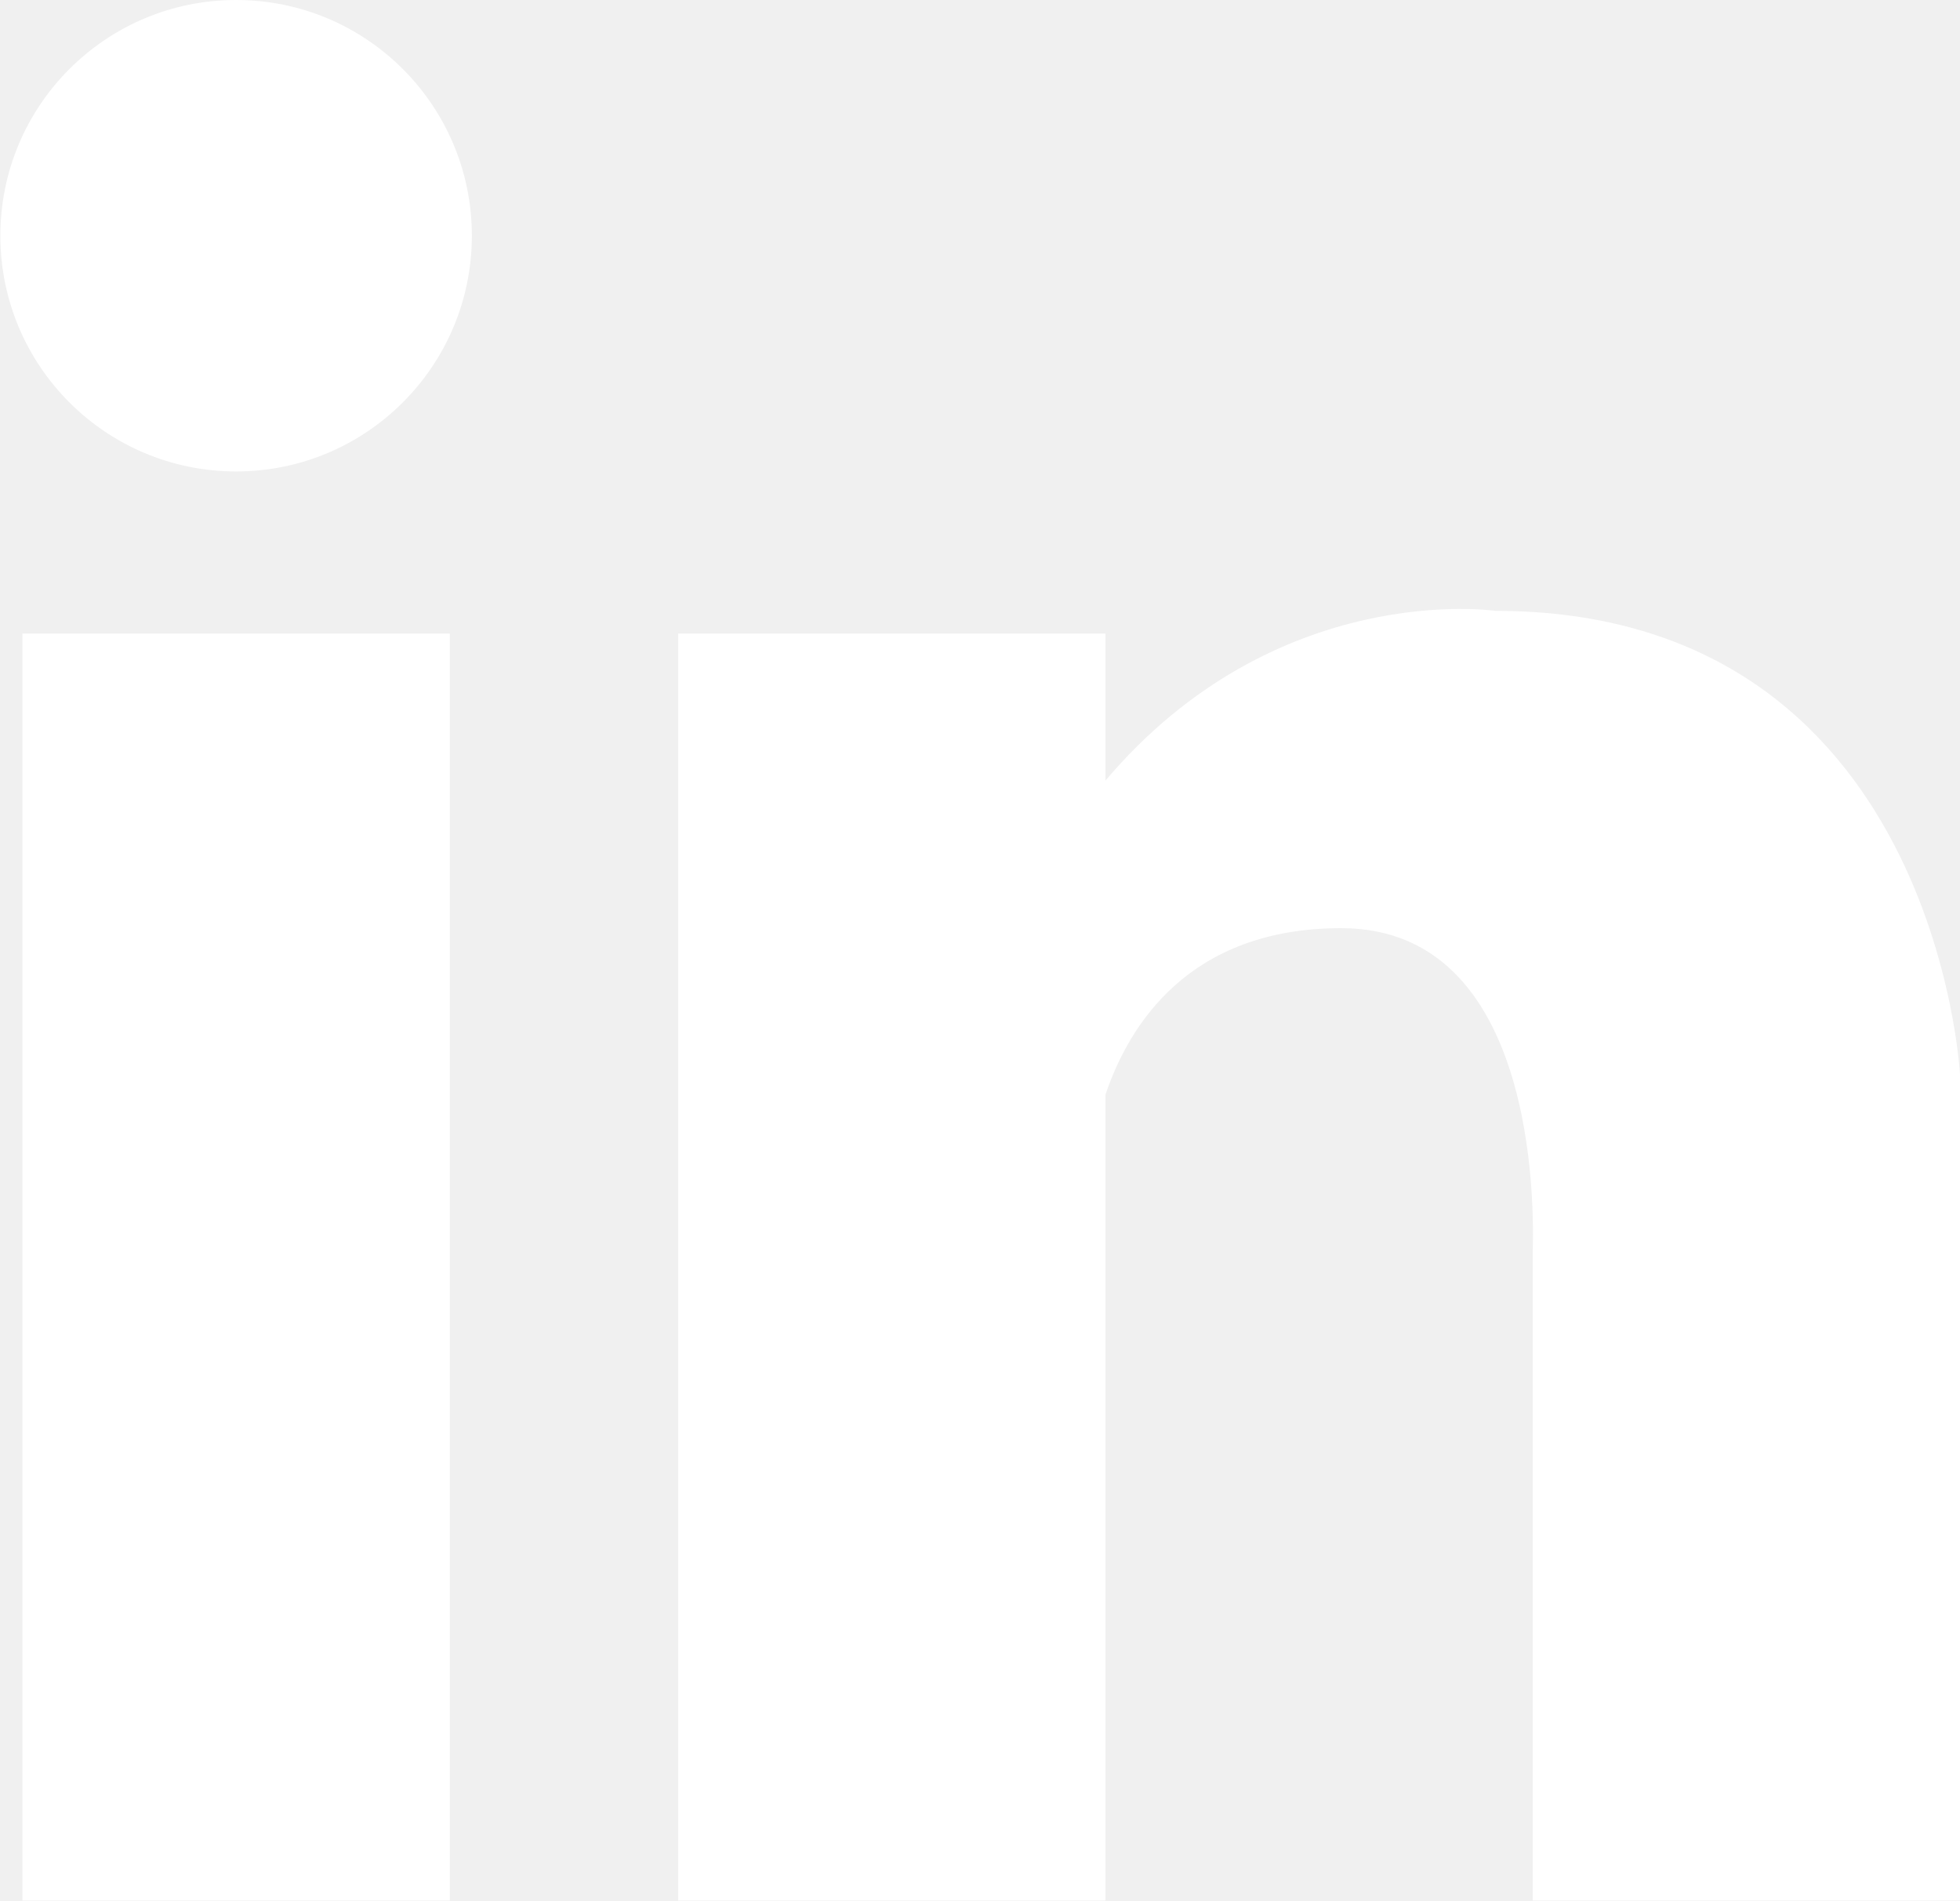
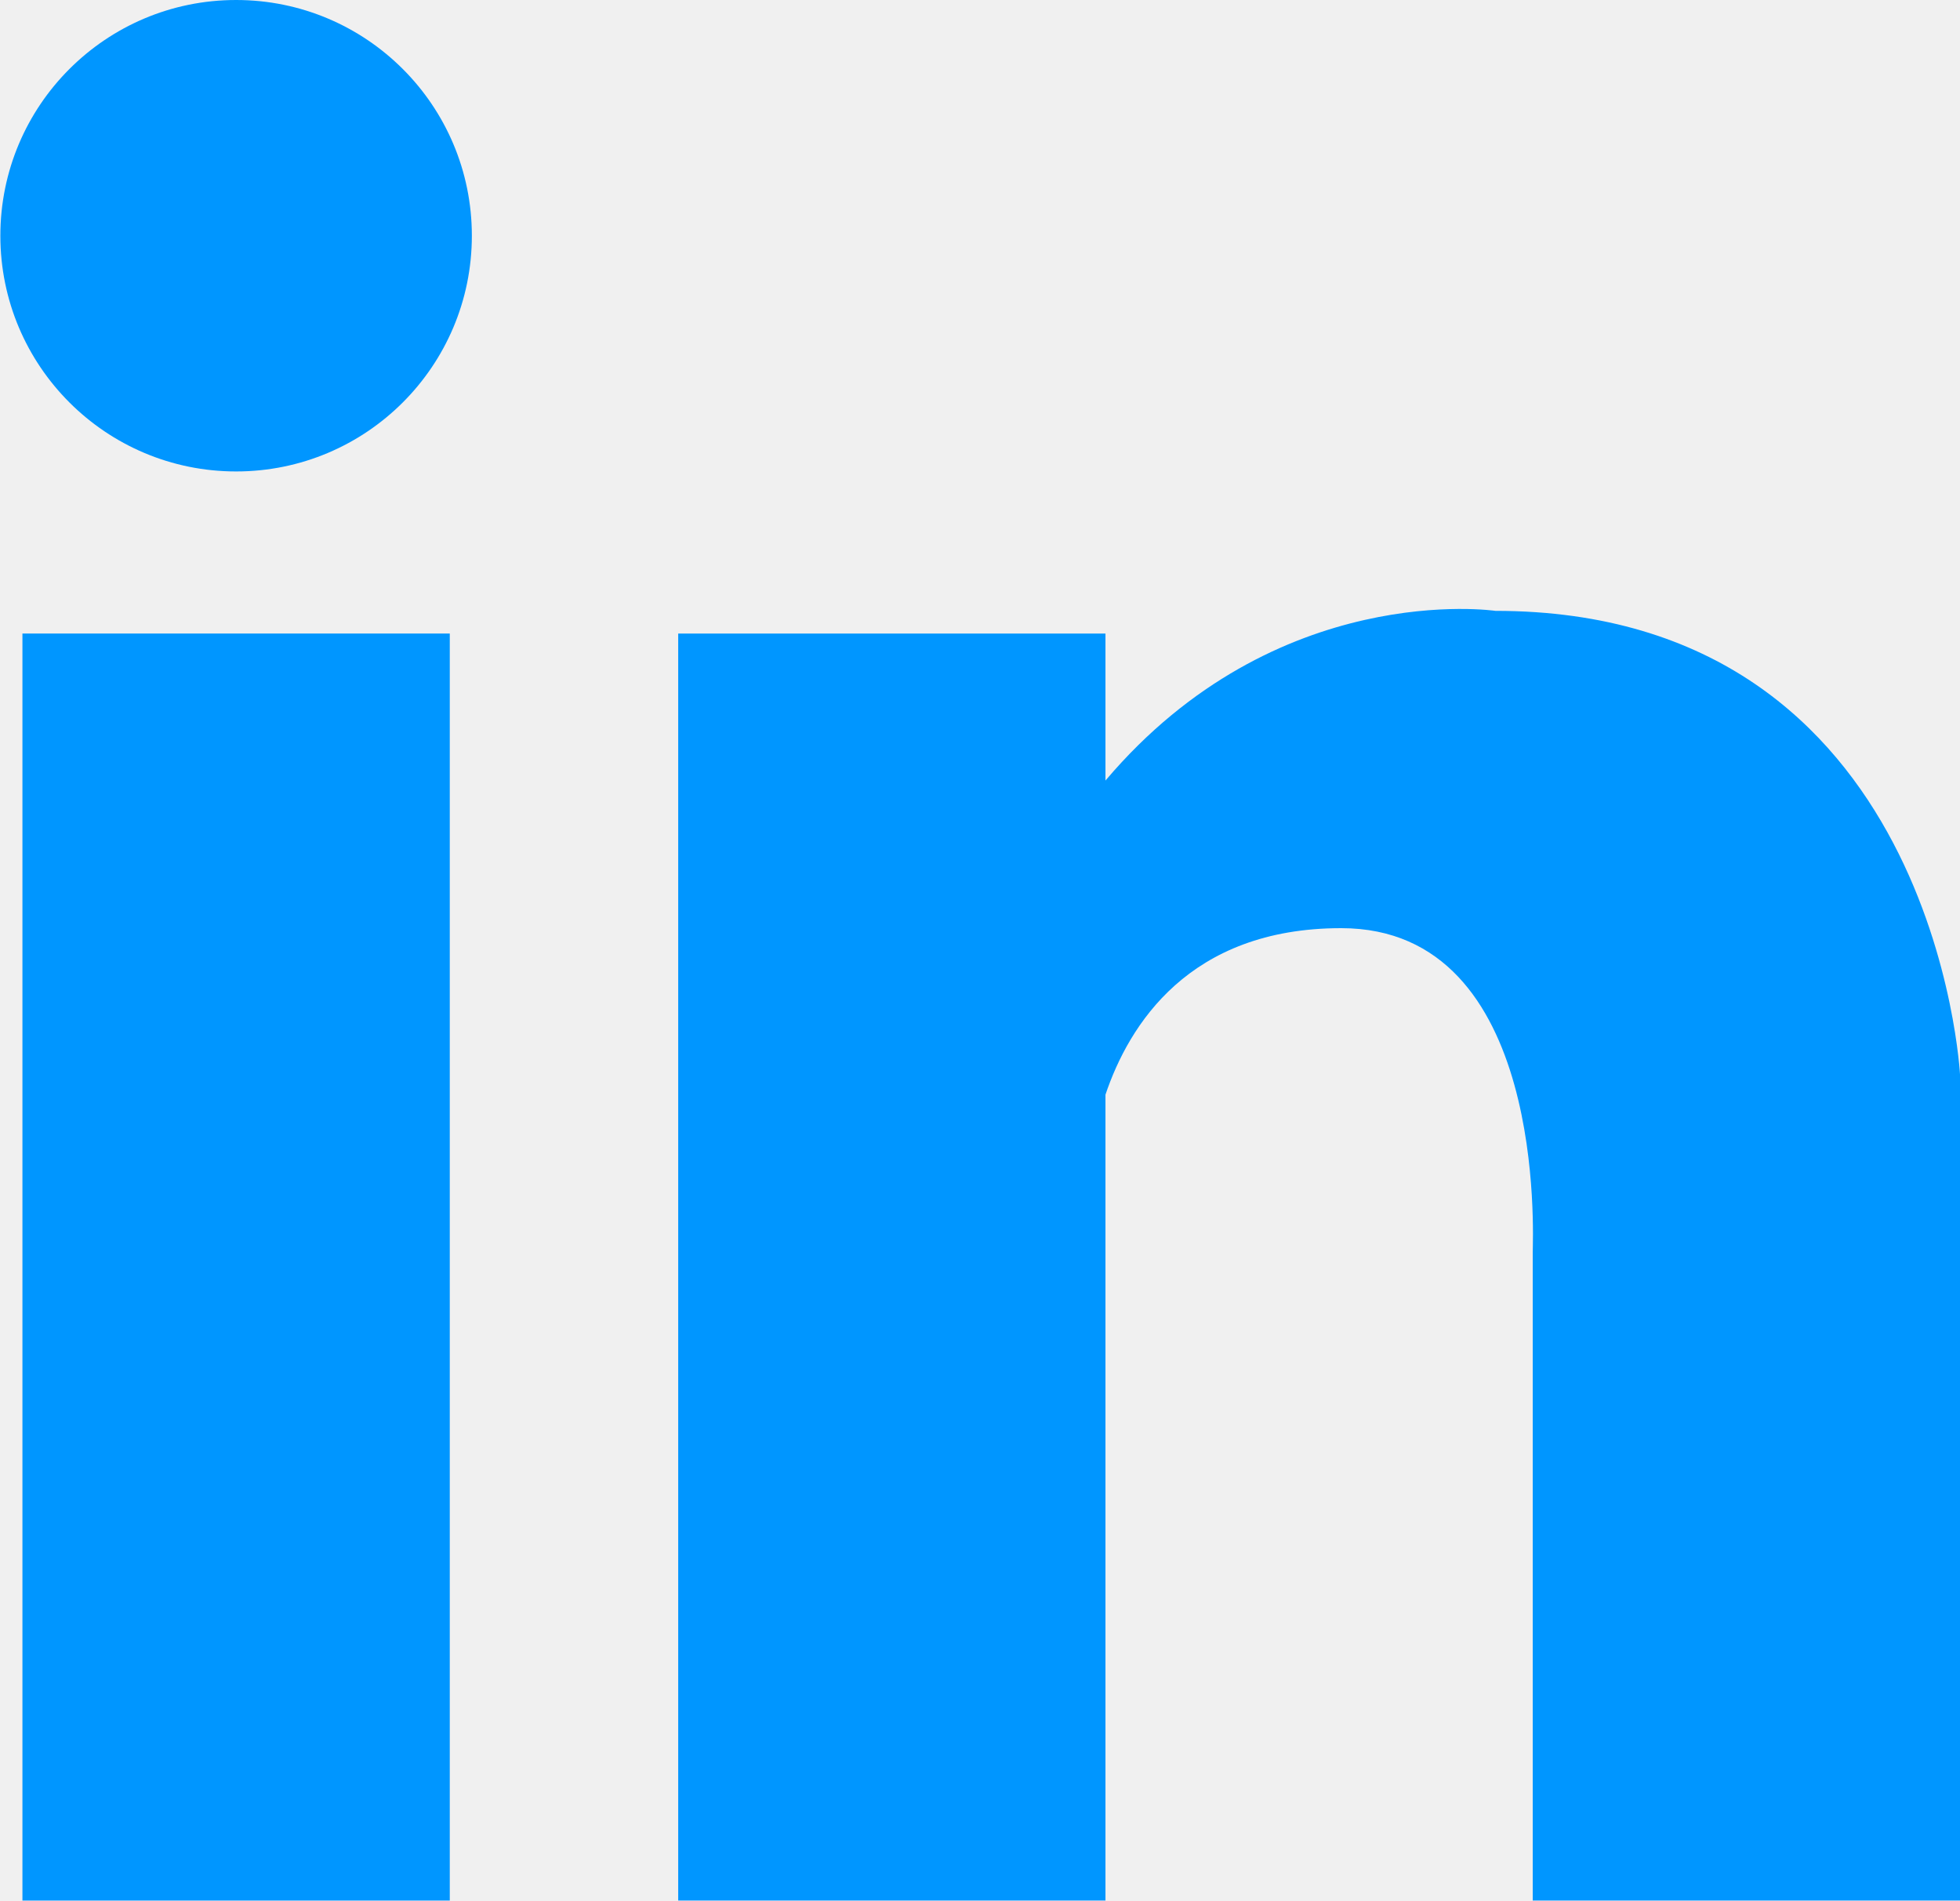
<svg xmlns="http://www.w3.org/2000/svg" version="1.1" baseProfile="full" width="22.195" height="21.527" viewBox="0 0 22.19 21.53" enable-background="new 0 0 22.19 21.53" xml:space="preserve">
  <g>
-     <rect x="0.25" y="7.176" fill="#FFFFFF" fill-opacity="1" stroke-width="0.2" stroke-linejoin="round" width="4.84" height="14.351" />
-     <path fill="#FFFFFF" fill-opacity="1" stroke-width="0.2" stroke-linejoin="round" d="M 2.67,0C 4.145,0 5.34,1.195 5.34,2.67C 5.34,4.145 4.145,5.34 2.67,5.34C 1.195,5.34 0,4.145 0,2.67C 0,1.195 1.195,0 2.67,0 Z " />
+     <rect x="0.25" y="7.176" fill="#0096FF" fill-opacity="1" stroke-width="0.2" stroke-linejoin="round" width="4.84" height="14.351" />
+     <path fill="#0096FF" fill-opacity="1" stroke-width="0.2" stroke-linejoin="round" d="M 2.67,0C 4.145,0 5.34,1.195 5.34,2.67C 5.34,4.145 4.145,5.34 2.67,5.34C 1.195,5.34 0,4.145 0,2.67C 0,1.195 1.195,0 2.67,0 Z " />
  </g>
-   <path fill="#FFFFFF" fill-opacity="1" stroke-width="0.2" stroke-linejoin="round" d="M 12.516,12.399L 12.516,21.527L 7.677,21.527L 7.677,7.176L 12.516,7.176L 12.516,8.841C 14.454,6.553 16.932,6.919 16.932,6.919C 21.933,6.919 22.195,12.182 22.195,12.182L 22.195,21.527L 17.355,21.527L 17.355,14.184C 17.355,14.018 17.522,10.513 15.186,10.513C 13.46,10.513 12.781,11.612 12.516,12.399 Z " />
+   <path fill="#0096FF" fill-opacity="1" stroke-width="0.2" stroke-linejoin="round" d="M 12.516,12.399L 12.516,21.527L 7.677,21.527L 7.677,7.176L 12.516,7.176L 12.516,8.841C 14.454,6.553 16.932,6.919 16.932,6.919C 21.933,6.919 22.195,12.182 22.195,12.182L 22.195,21.527L 17.355,21.527L 17.355,14.184C 17.355,14.018 17.522,10.513 15.186,10.513C 13.46,10.513 12.781,11.612 12.516,12.399 Z " />
</svg>
